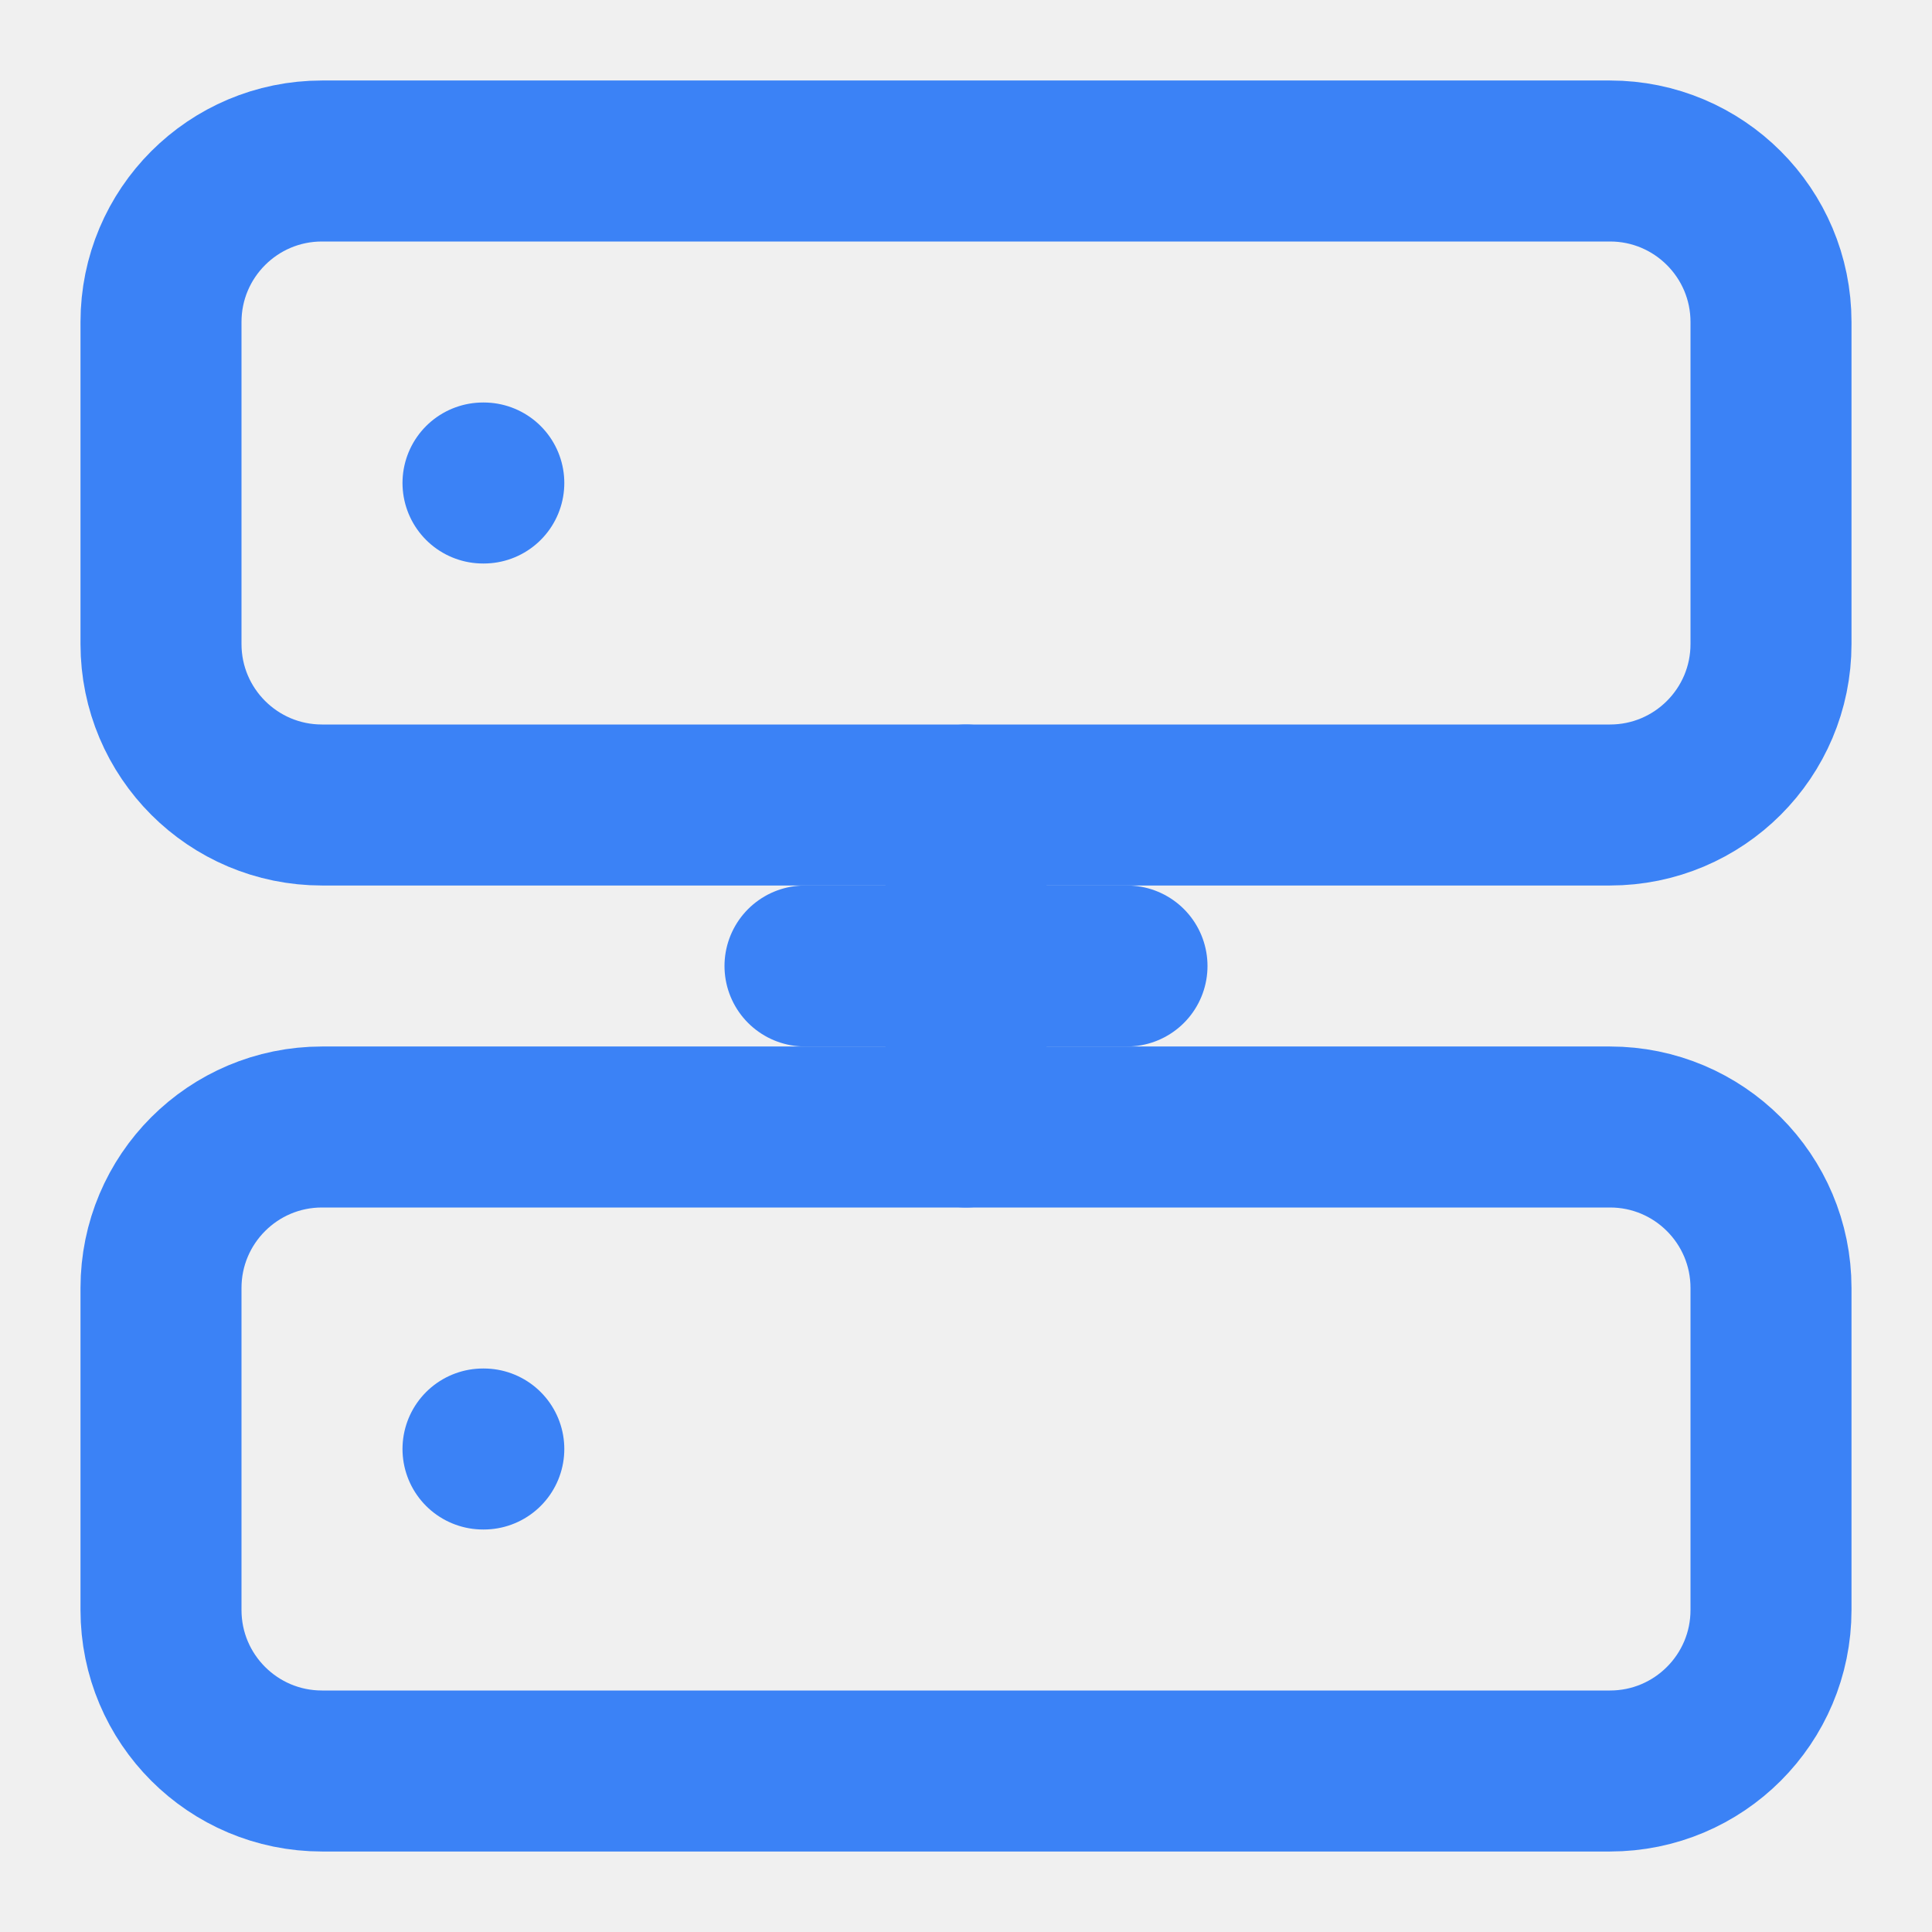
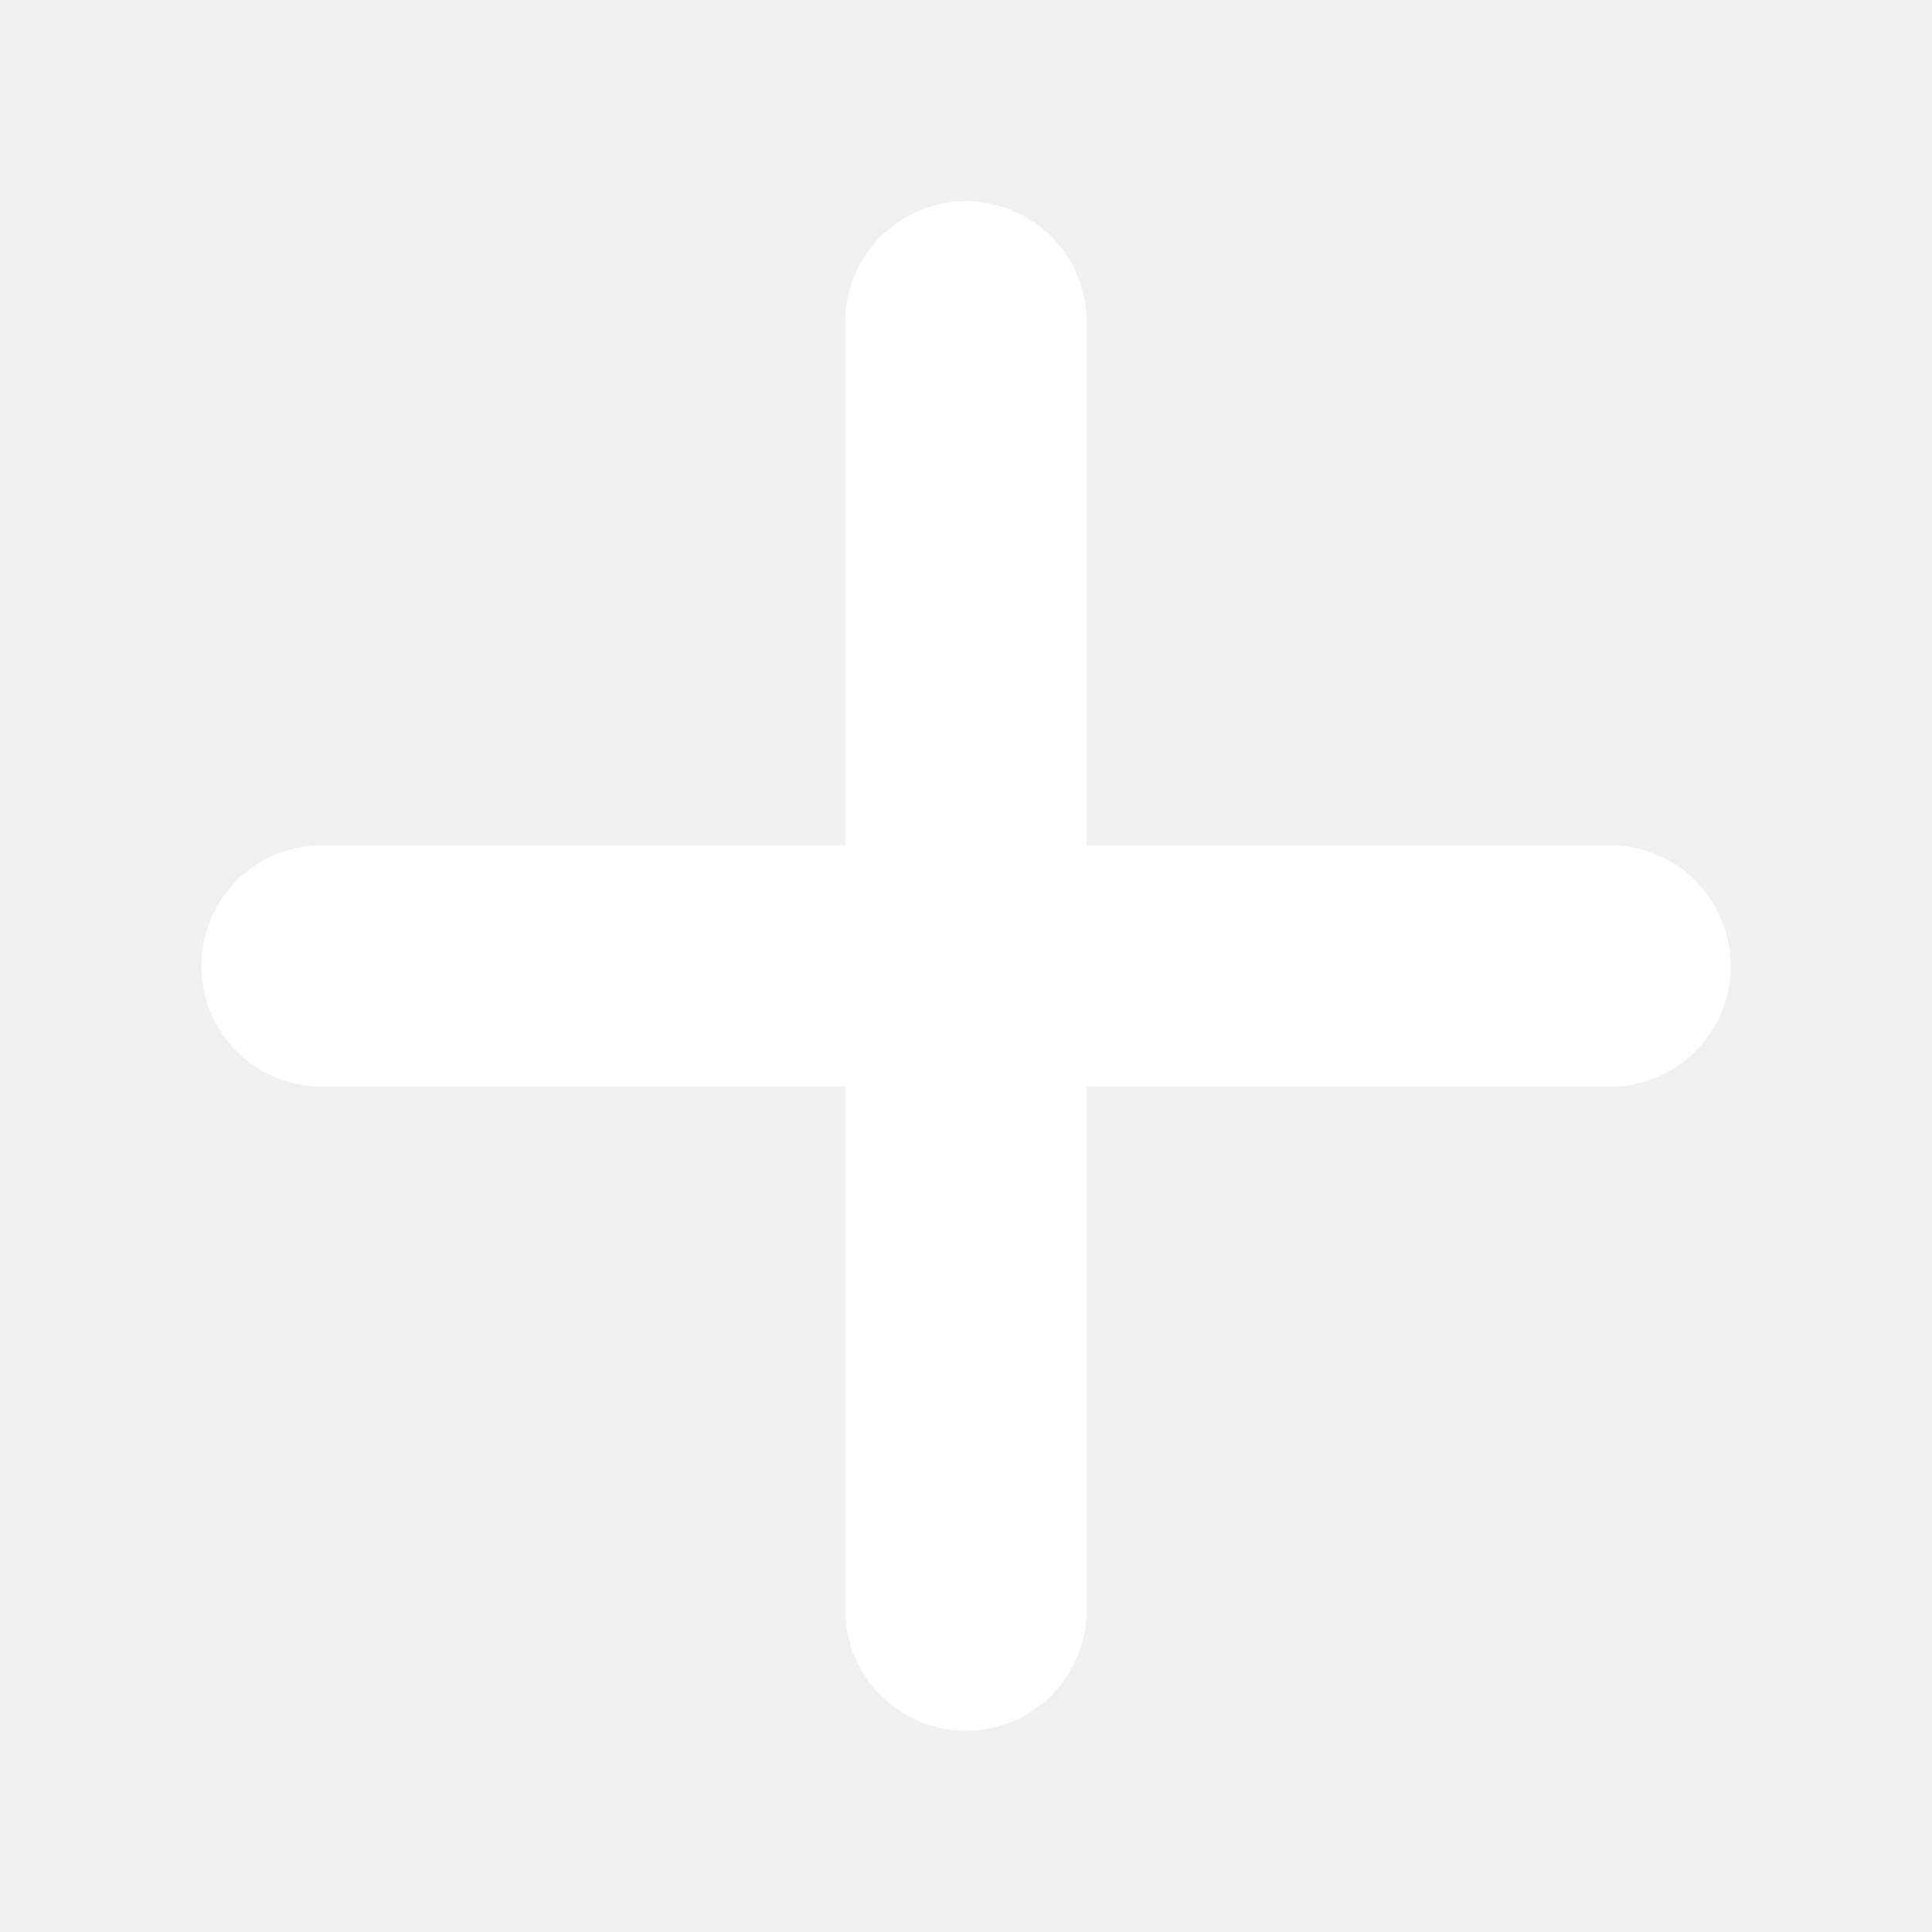
- <svg xmlns="http://www.w3.org/2000/svg" viewBox="0 0 24 24" fill="none" stroke="#3b82f6" stroke-width="2" stroke-linecap="round" stroke-linejoin="round">
-   <rect x="2" y="2" width="20" height="8" rx="2" ry="2" />
-   <rect x="2" y="14" width="20" height="8" rx="2" ry="2" />
-   <line x1="6" y1="6" x2="6.01" y2="6" />
-   <line x1="6" y1="18" x2="6.01" y2="18" />
-   <path d="M12 10v4" />
-   <path d="M10 12h4" />
+ <svg xmlns="http://www.w3.org/2000/svg" viewBox="0 0 24 24" fill="none" stroke="#ffffff" stroke-width="3" stroke-linecap="round" stroke-linejoin="round">
+   <line x1="12" y1="4" x2="12" y2="20" />
+   <line x1="4" y1="12" x2="20" y2="12" />
</svg>
